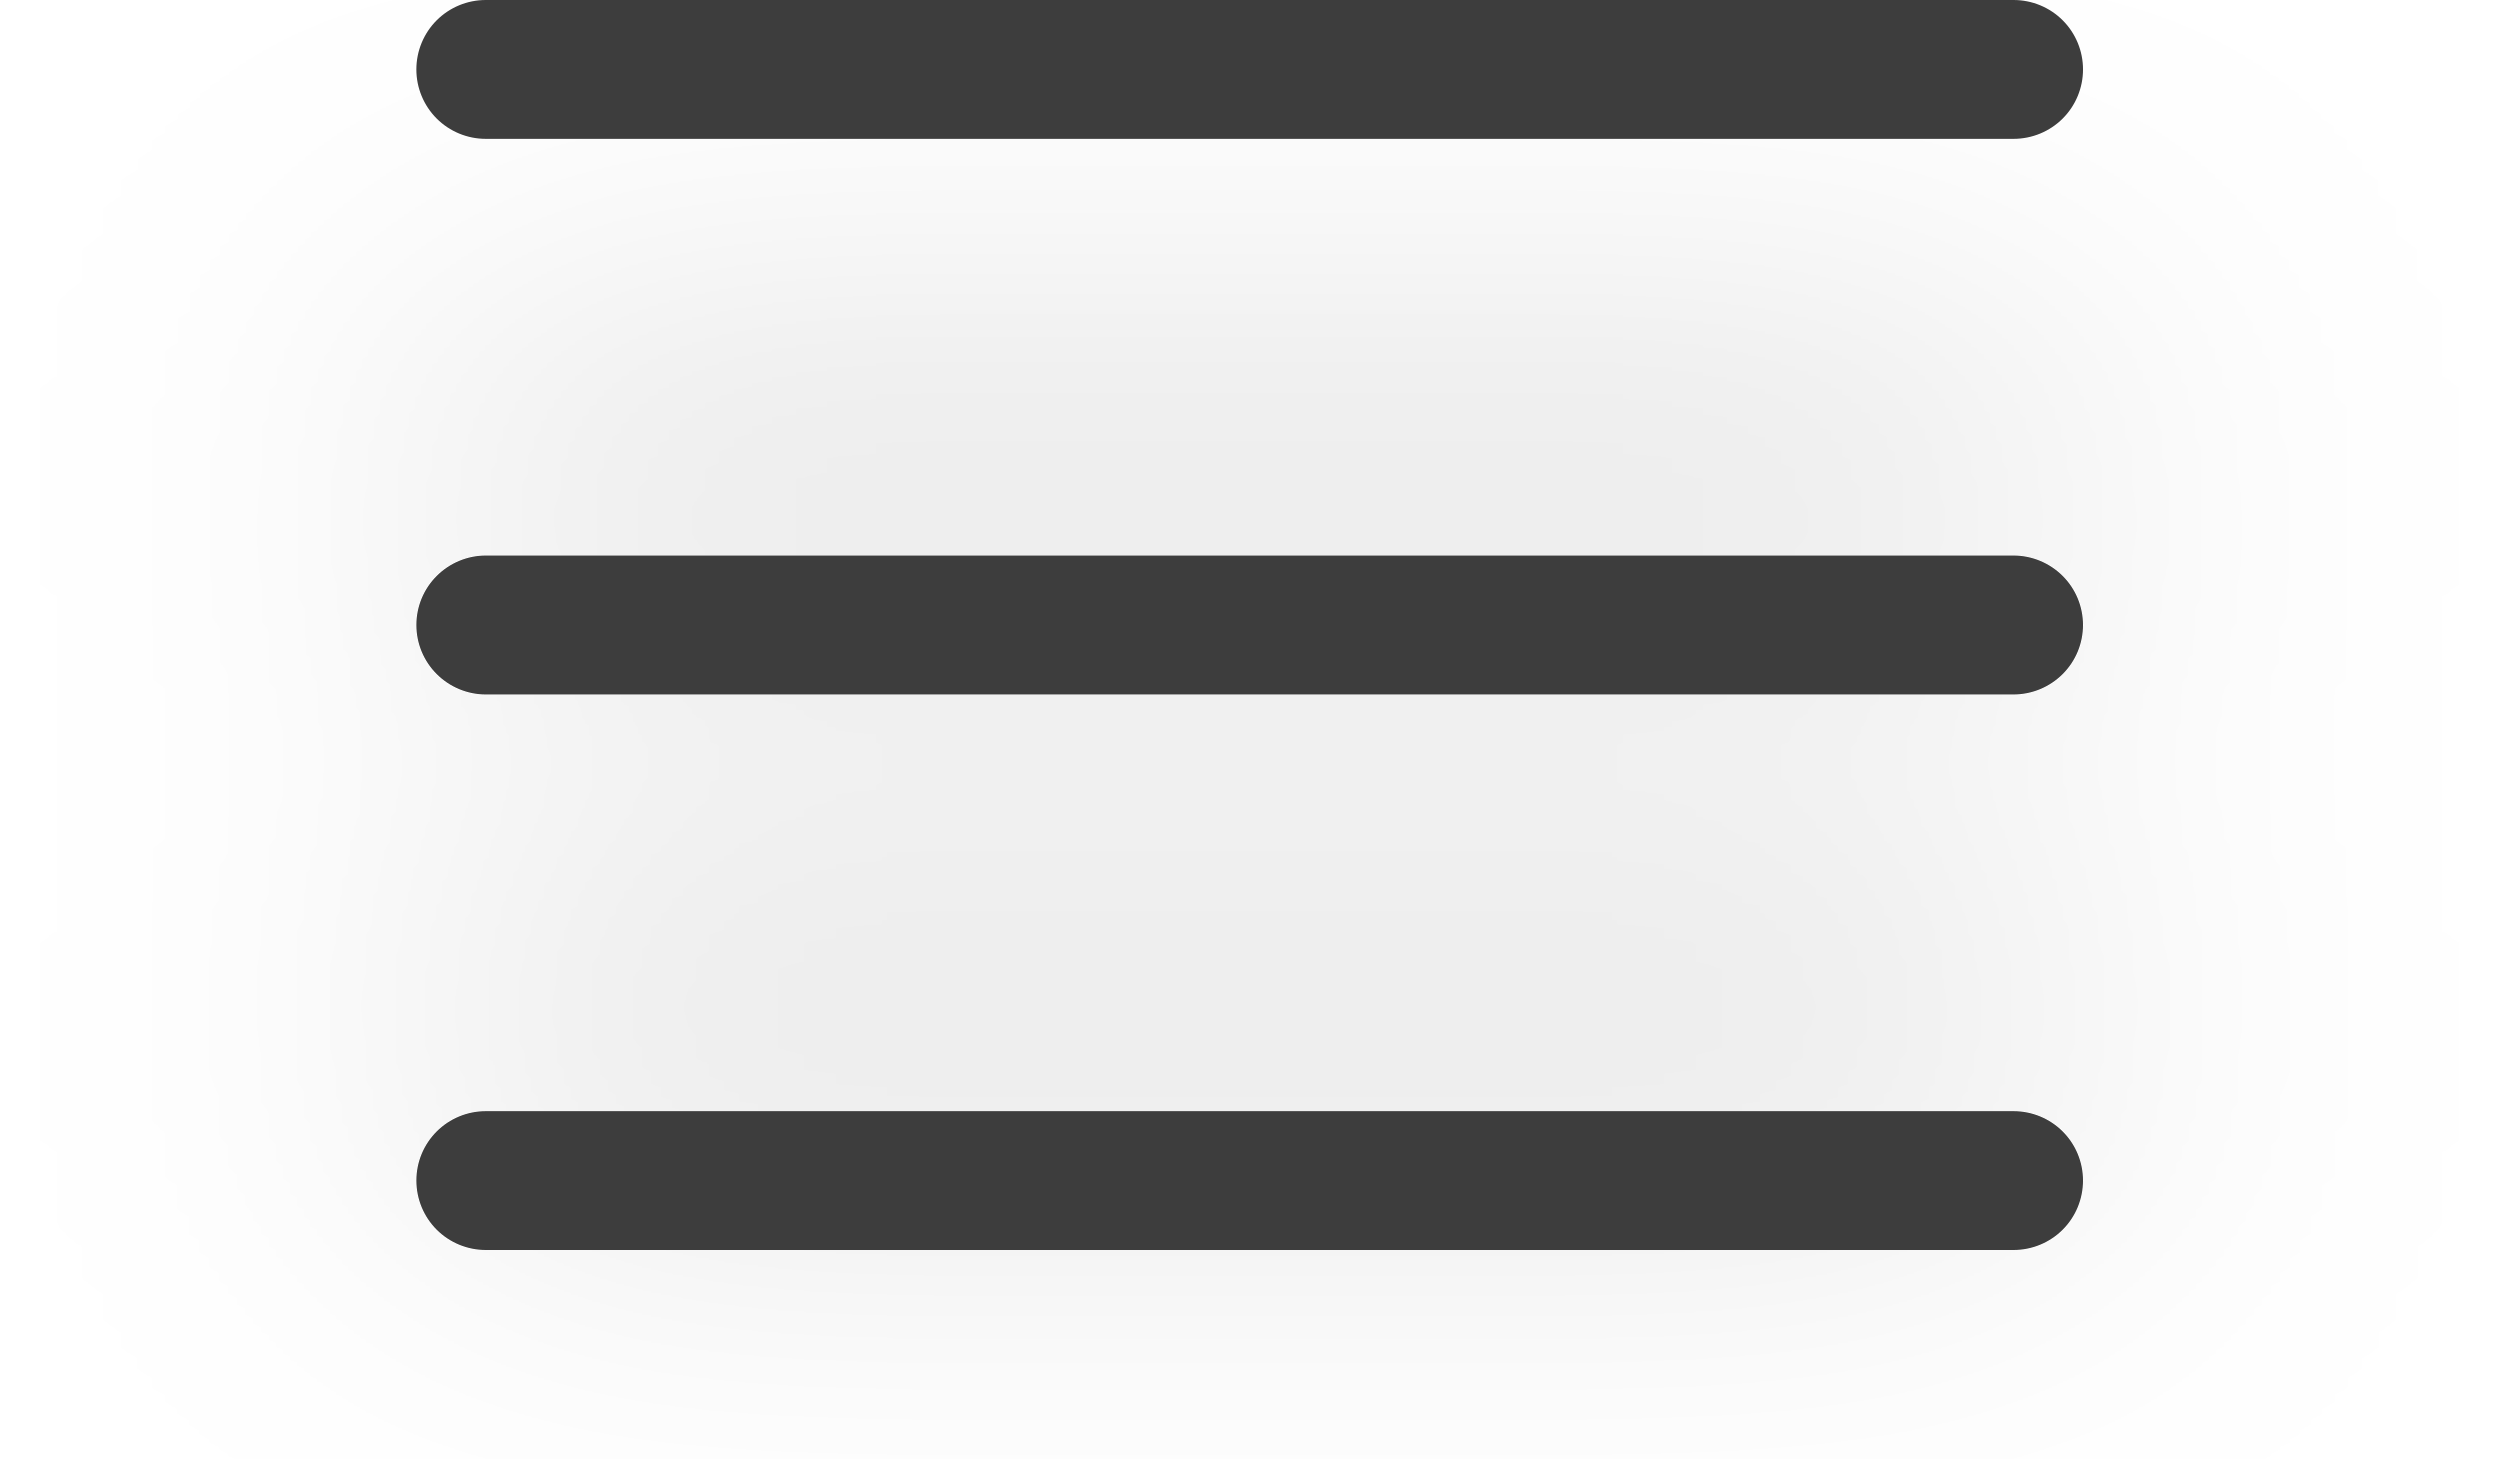
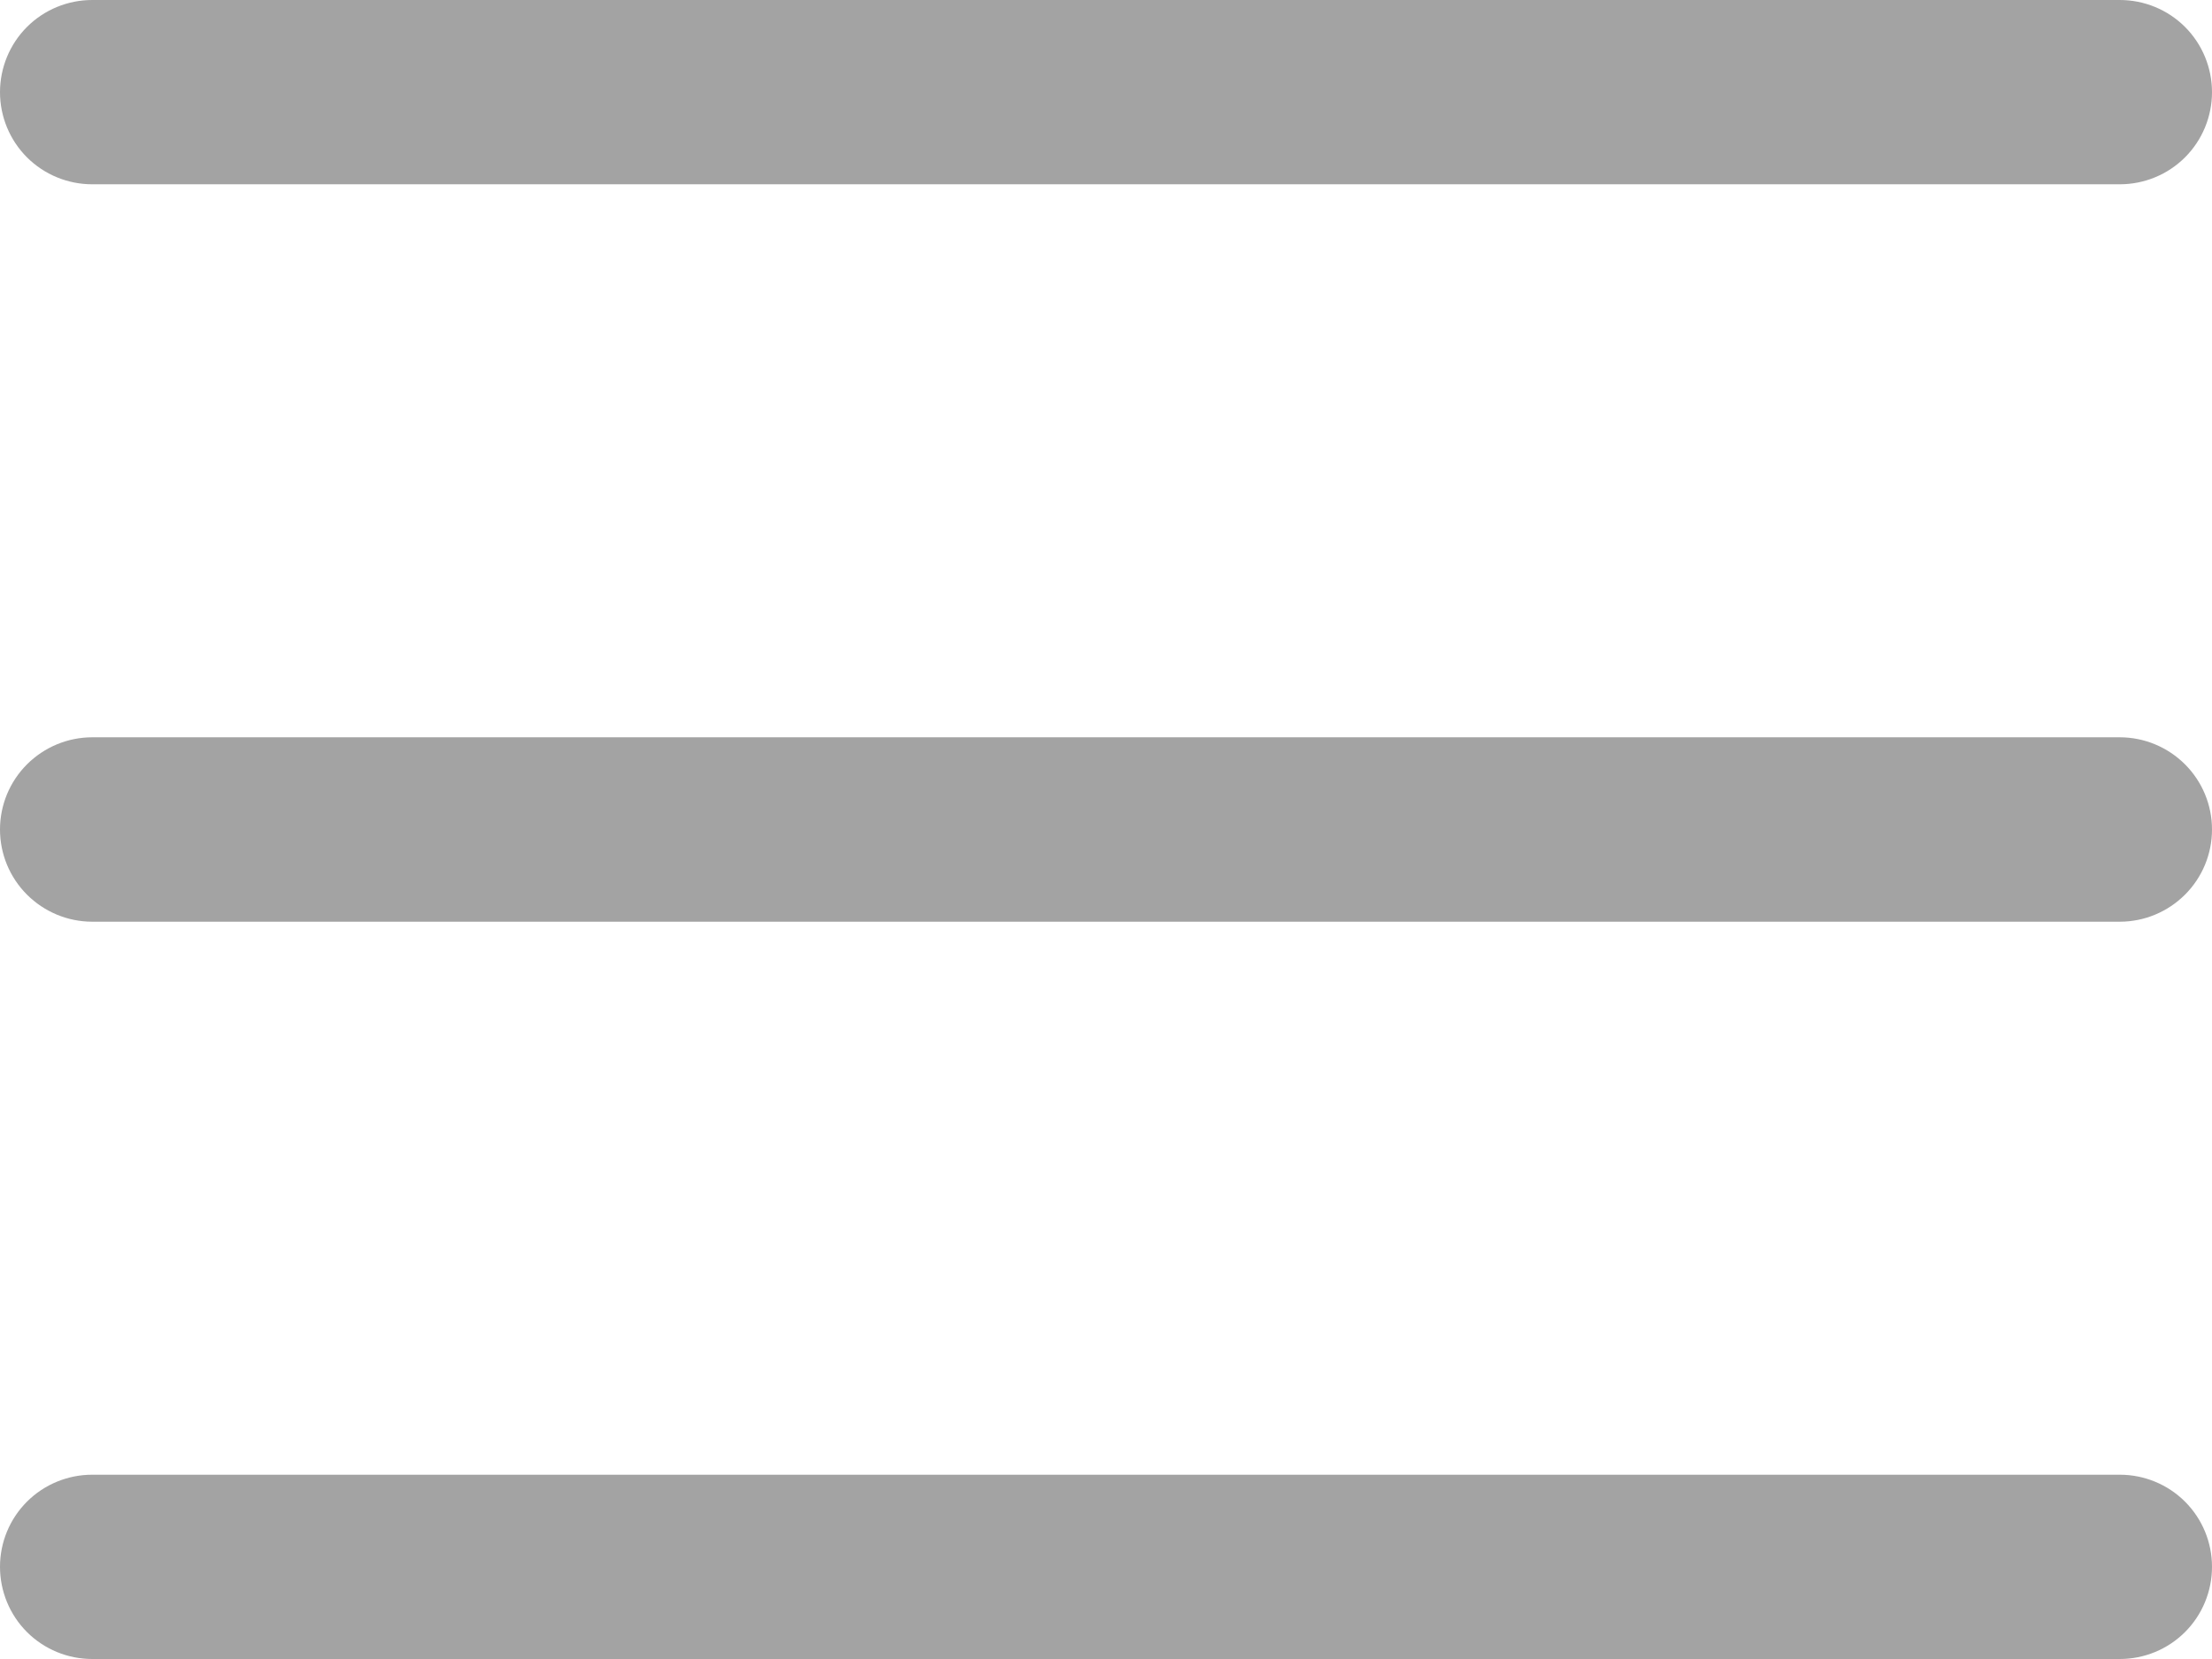
- <svg xmlns="http://www.w3.org/2000/svg" width="24" height="14" viewBox="0 0 24 14" fill="none">
-   <g filter="url(#filter0_d_105_1126)">
-     <path d="M19.997 6C19.997 6.177 19.927 6.346 19.802 6.471C19.677 6.596 19.507 6.667 19.33 6.667H4.663C4.487 6.667 4.317 6.596 4.192 6.471C4.067 6.346 3.997 6.177 3.997 6C3.997 5.823 4.067 5.654 4.192 5.529C4.317 5.404 4.487 5.333 4.663 5.333H19.33C19.507 5.333 19.677 5.404 19.802 5.529C19.927 5.654 19.997 5.823 19.997 6ZM4.663 1.333H19.33C19.507 1.333 19.677 1.263 19.802 1.138C19.927 1.013 19.997 0.843 19.997 0.667C19.997 0.49 19.927 0.32 19.802 0.195C19.677 0.07 19.507 0 19.33 0H4.663C4.487 0 4.317 0.07 4.192 0.195C4.067 0.32 3.997 0.49 3.997 0.667C3.997 0.843 4.067 1.013 4.192 1.138C4.317 1.263 4.487 1.333 4.663 1.333ZM19.33 10.667H4.663C4.487 10.667 4.317 10.737 4.192 10.862C4.067 10.987 3.997 11.156 3.997 11.333C3.997 11.51 4.067 11.68 4.192 11.805C4.317 11.93 4.487 12 4.663 12H19.33C19.507 12 19.677 11.93 19.802 11.805C19.927 11.68 19.997 11.51 19.997 11.333C19.997 11.156 19.927 10.987 19.802 10.862C19.677 10.737 19.507 10.667 19.33 10.667Z" fill="#3D3D3D" />
-   </g>
-   <defs>
-     <filter id="filter0_d_105_1126" x="-0.003" y="0" width="24" height="20" filterUnits="userSpaceOnUse" color-interpolation-filters="sRGB">
-       <feFlood flood-opacity="0" result="BackgroundImageFix" />
-       <feColorMatrix in="SourceAlpha" type="matrix" values="0 0 0 0 0 0 0 0 0 0 0 0 0 0 0 0 0 0 127 0" result="hardAlpha" />
-       <feOffset dy="4" />
-       <feGaussianBlur stdDeviation="2" />
-       <feComposite in2="hardAlpha" operator="out" />
-       <feColorMatrix type="matrix" values="0 0 0 0 0 0 0 0 0 0 0 0 0 0 0 0 0 0 0.25 0" />
-       <feBlend mode="normal" in2="BackgroundImageFix" result="effect1_dropShadow_105_1126" />
-       <feBlend mode="normal" in="SourceGraphic" in2="effect1_dropShadow_105_1126" result="shape" />
-     </filter>
-   </defs>
+ <svg xmlns="http://www.w3.org/2000/svg" width="16" height="12" viewBox="0 0 16 12" fill="none">
+   <path d="M16 6C16 6.177 15.93 6.346 15.805 6.471C15.68 6.596 15.51 6.667 15.333 6.667H0.667C0.49 6.667 0.32 6.596 0.195 6.471C0.07 6.346 0 6.177 0 6C0 5.823 0.07 5.654 0.195 5.529C0.32 5.404 0.49 5.333 0.667 5.333H15.333C15.51 5.333 15.68 5.404 15.805 5.529C15.93 5.654 16 5.823 16 6ZM0.667 1.333H15.333C15.51 1.333 15.68 1.263 15.805 1.138C15.93 1.013 16 0.843 16 0.667C16 0.49 15.93 0.32 15.805 0.195C15.68 0.07 15.51 0 15.333 0H0.667C0.49 0 0.32 0.07 0.195 0.195C0.07 0.32 0 0.49 0 0.667C0 0.843 0.07 1.013 0.195 1.138C0.32 1.263 0.49 1.333 0.667 1.333ZM15.333 10.667H0.667C0.49 10.667 0.32 10.737 0.195 10.862C0.07 10.987 0 11.156 0 11.333C0 11.51 0.07 11.68 0.195 11.805C0.32 11.93 0.49 12 0.667 12H15.333C15.51 12 15.68 11.93 15.805 11.805C15.93 11.68 16 11.51 16 11.333C16 11.156 15.93 10.987 15.805 10.862C15.68 10.737 15.51 10.667 15.333 10.667Z" fill="#A3A3A3" />
</svg>
